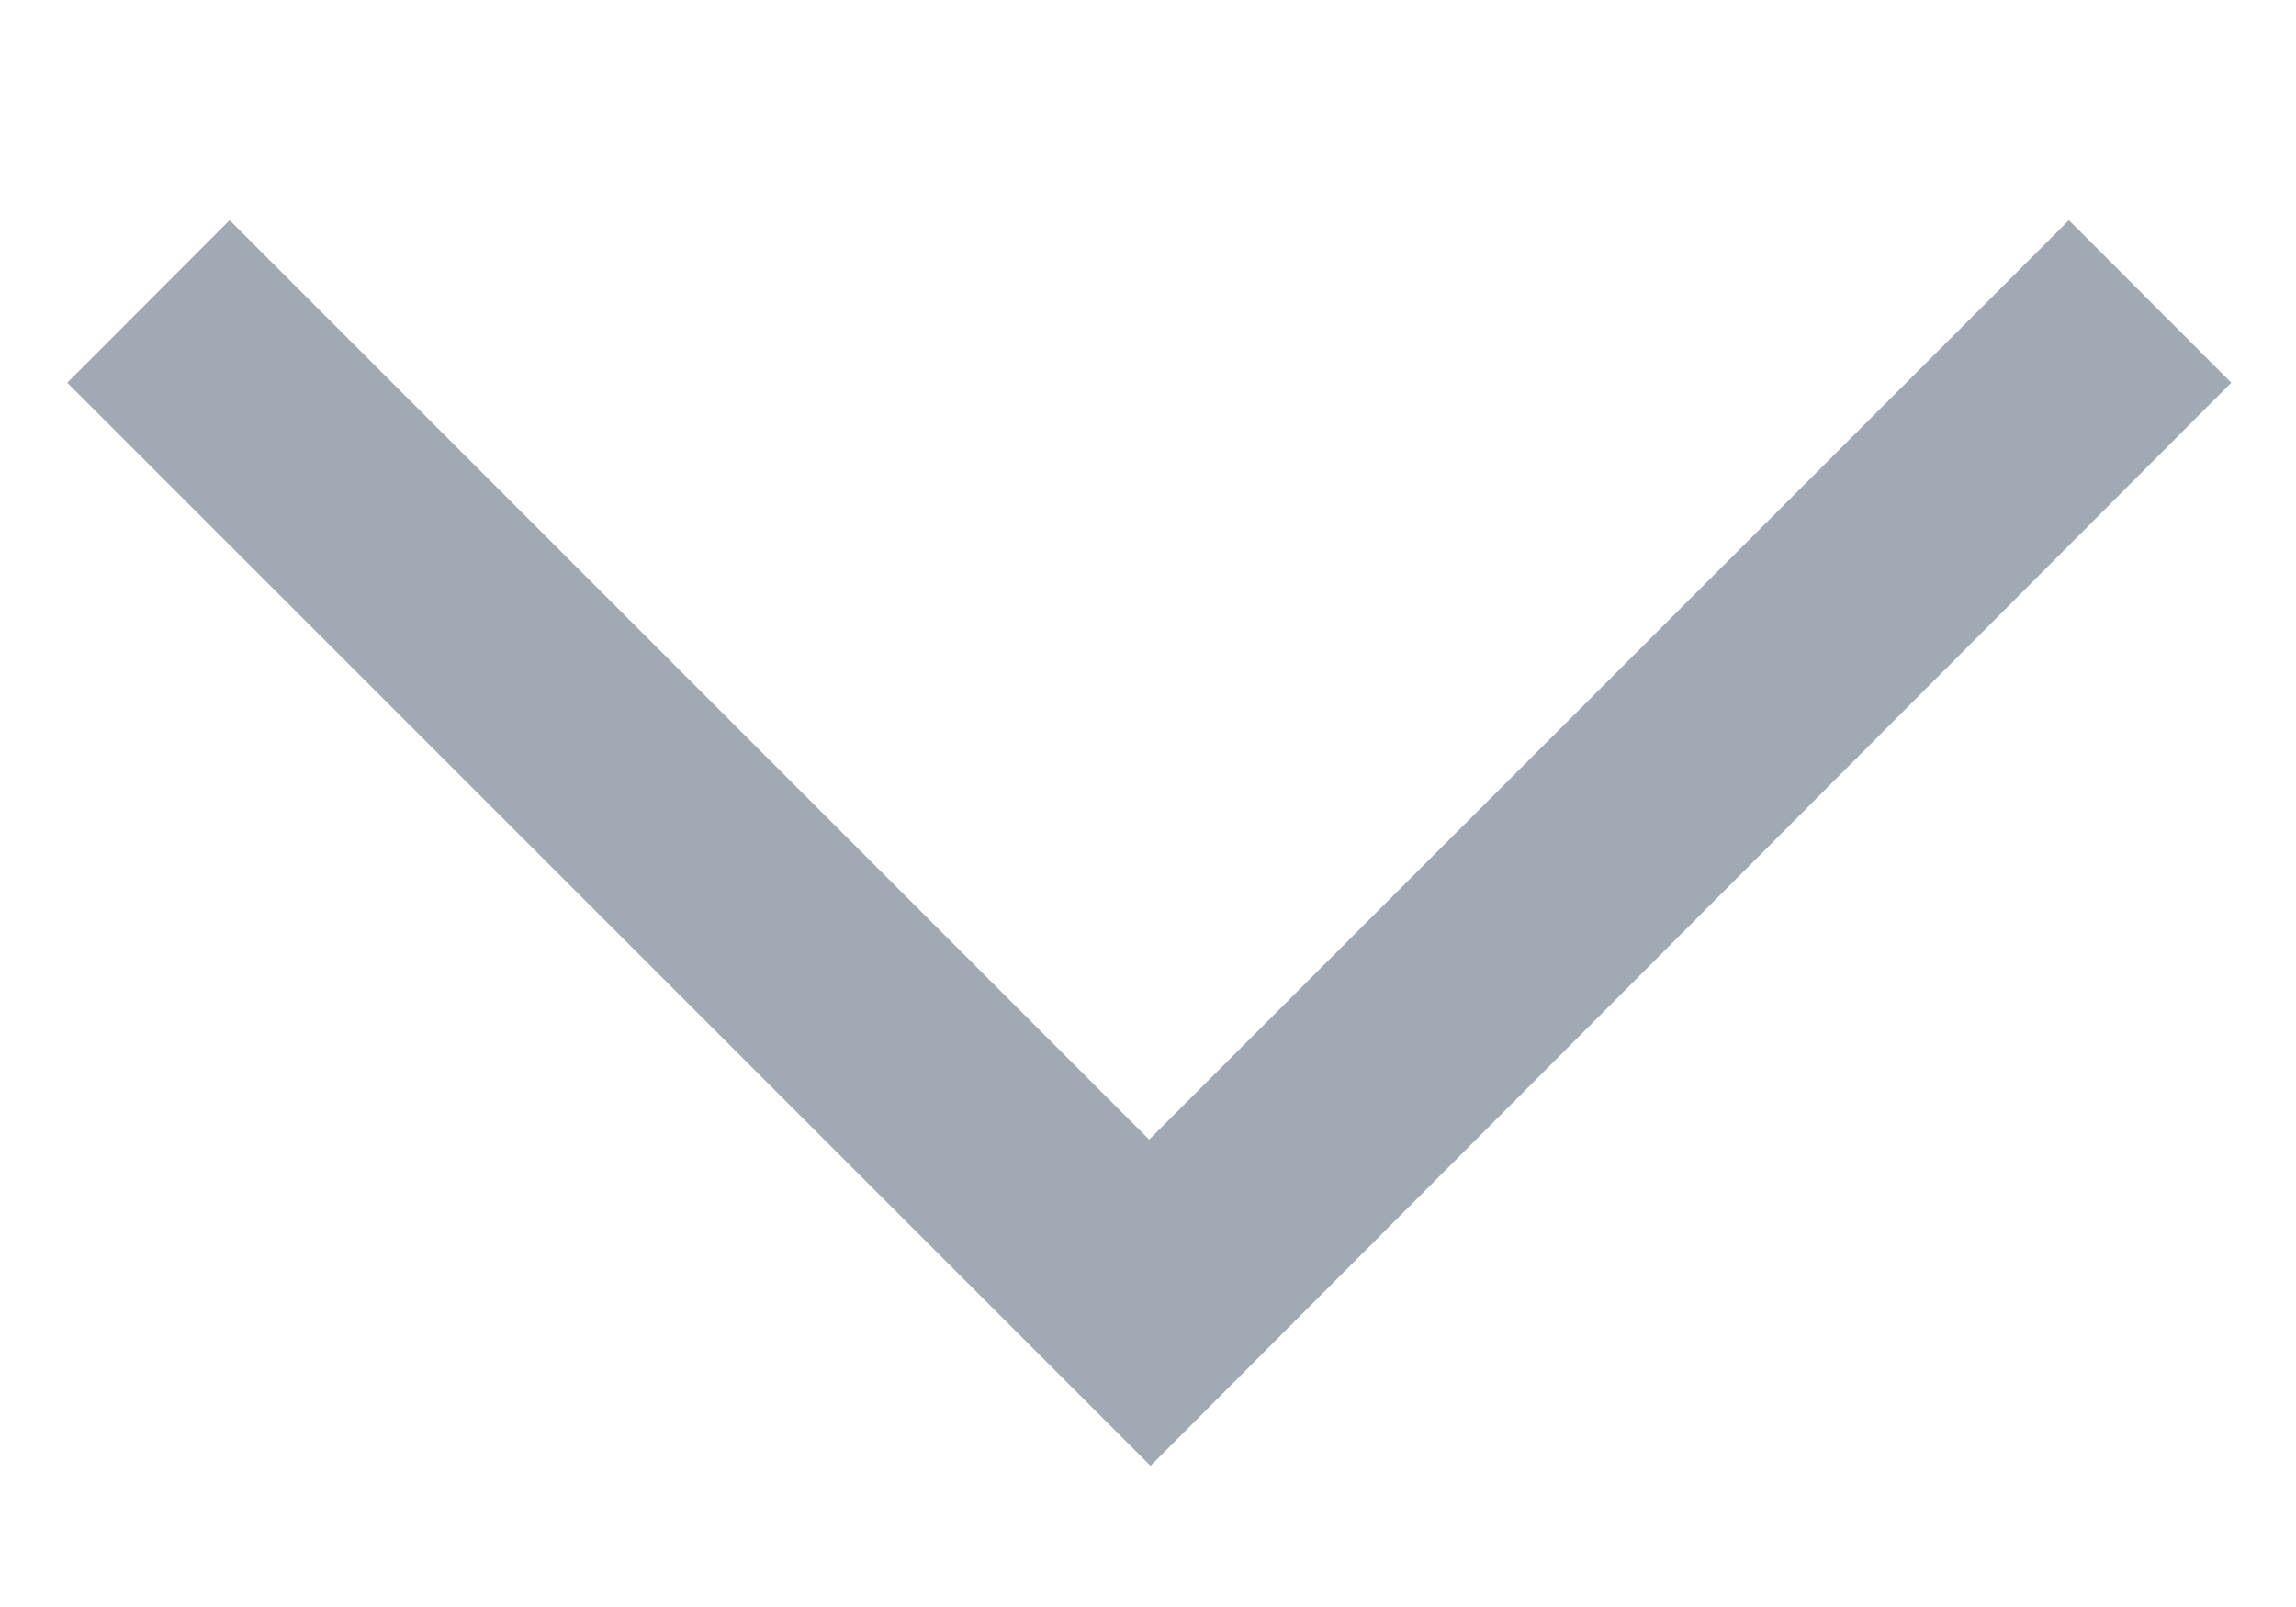
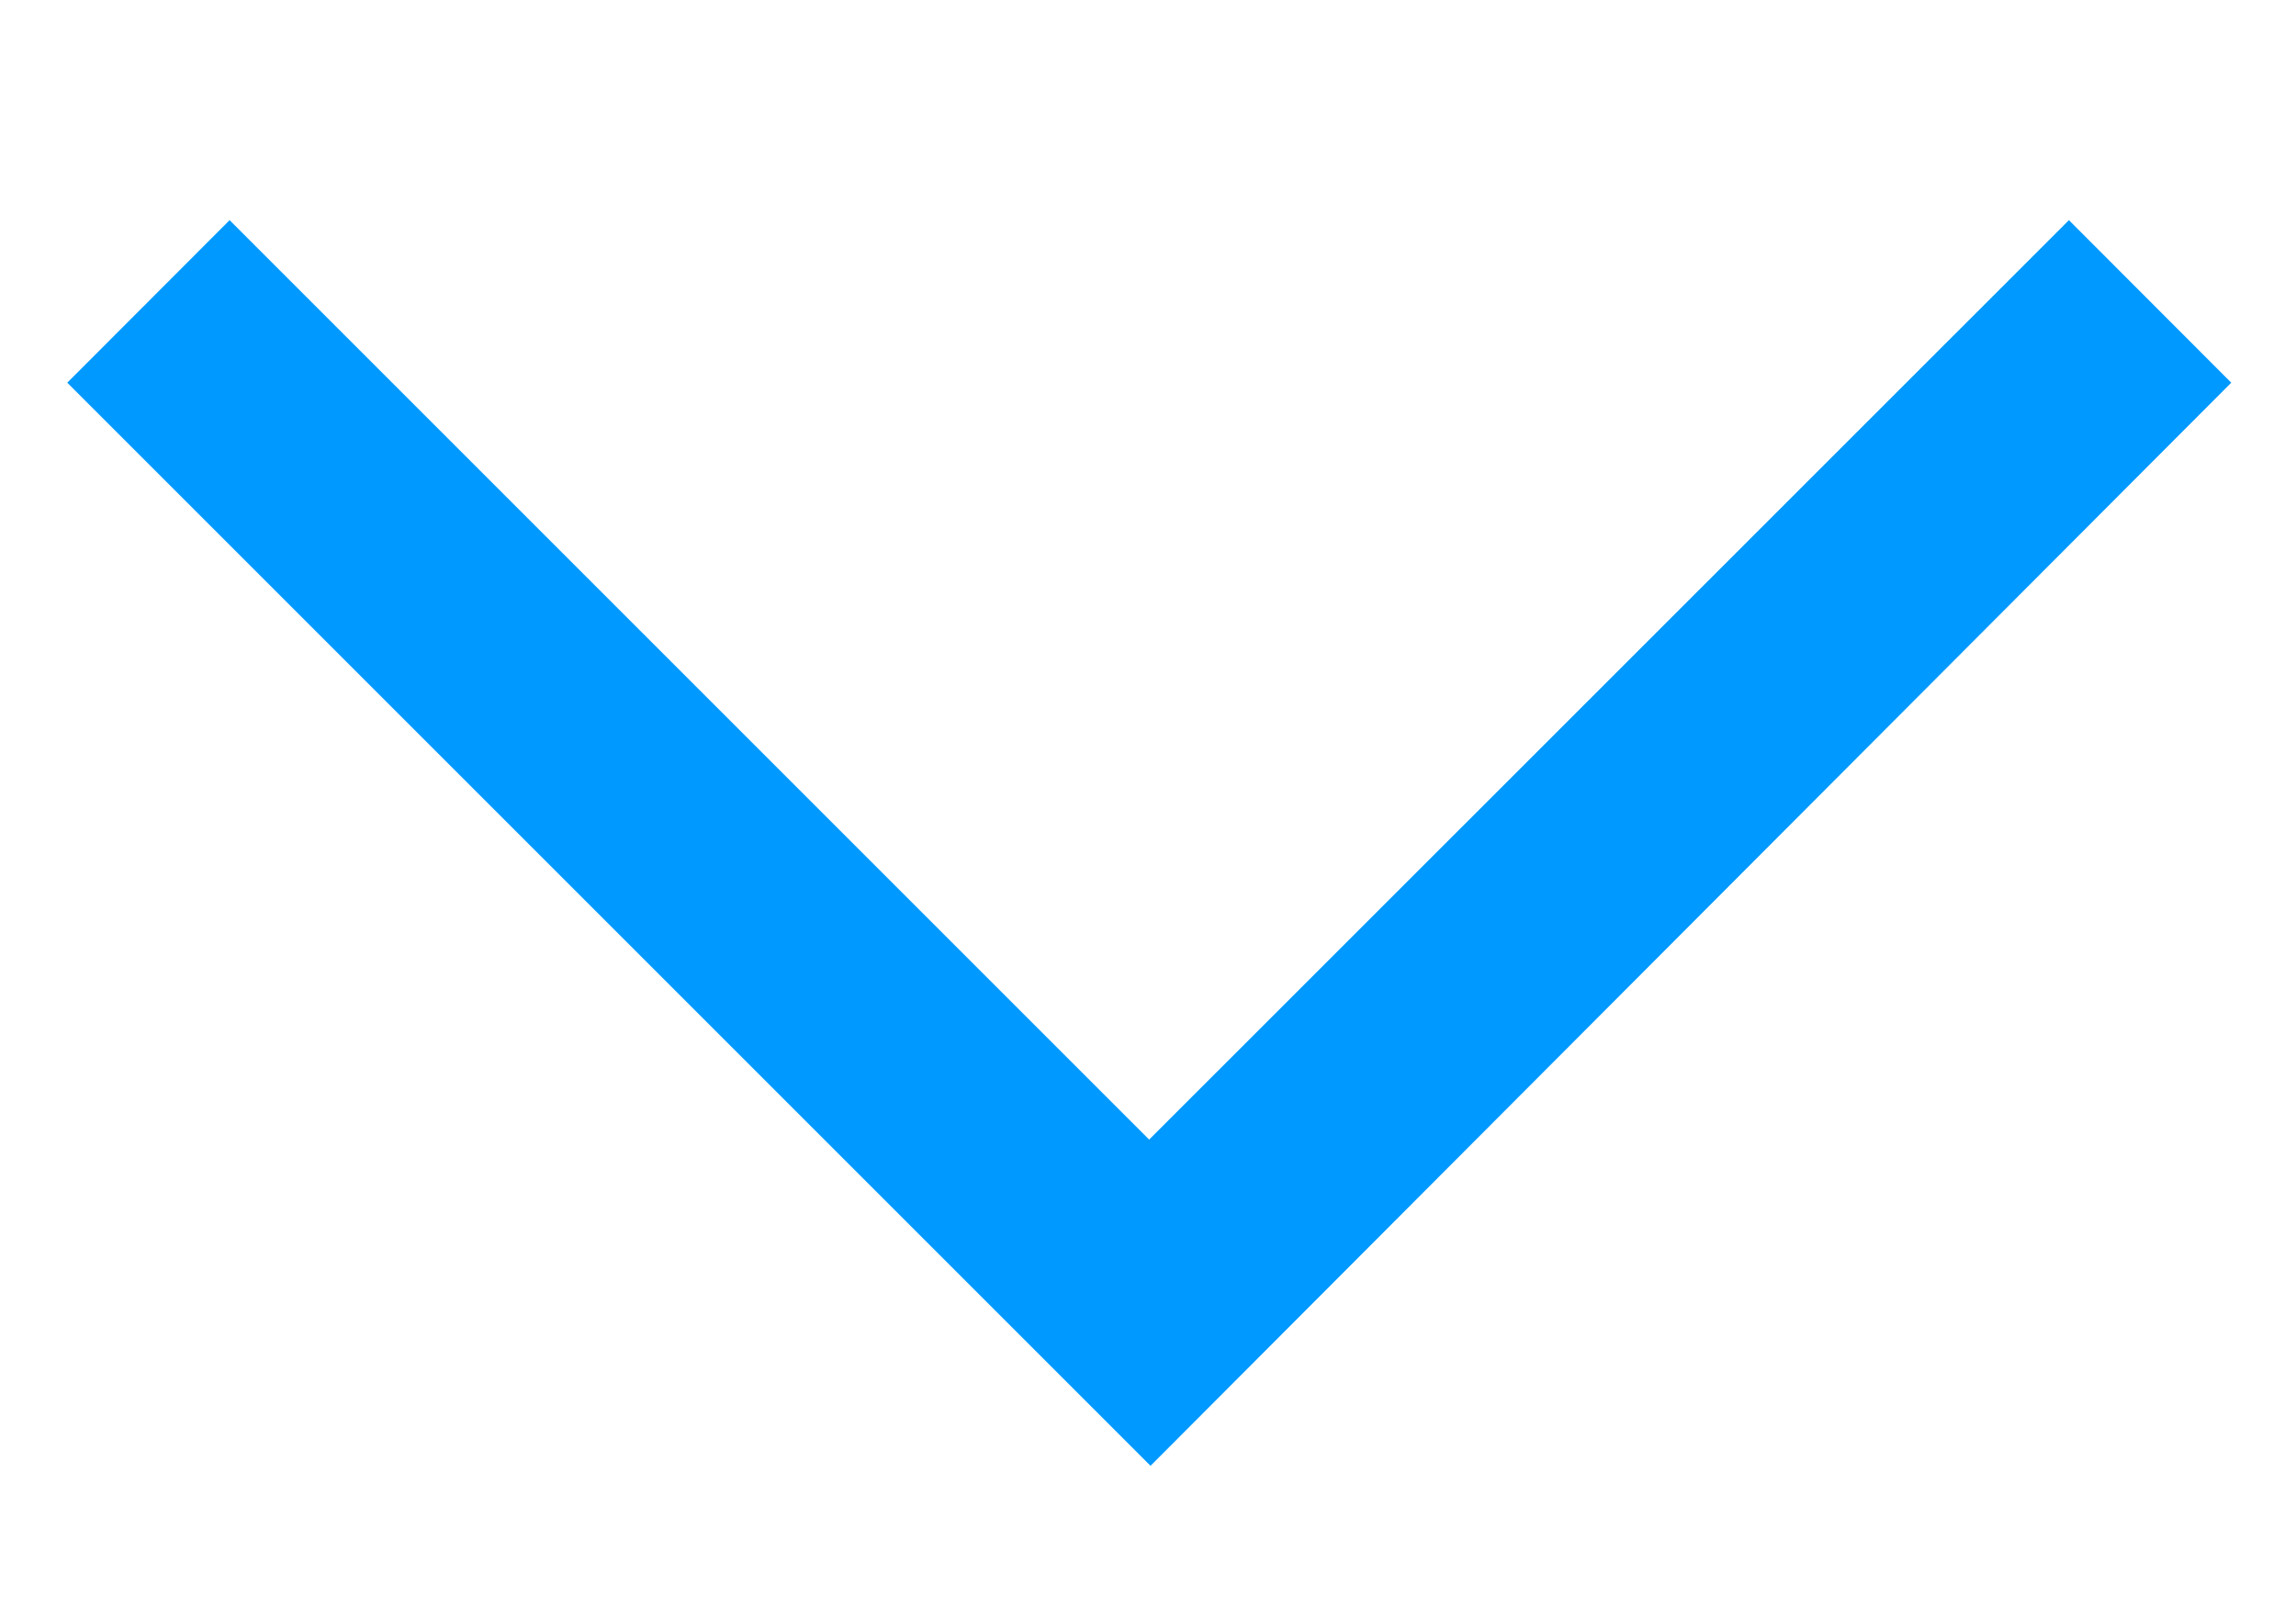
<svg xmlns="http://www.w3.org/2000/svg" width="10" height="7" viewBox="0 0 10 7" fill="none">
-   <path d="M9.718 1.667L9.011 0.959L5.005 4.964L1 0.959L0.293 1.667L5.011 6.385L9.718 1.667Z" fill="#A1AAB4" />
+   <path d="M9.718 1.667L9.011 0.959L5.005 4.964L1 0.959L0.293 1.667L5.011 6.385L9.718 1.667Z" fill="#0099ff" />
</svg>
